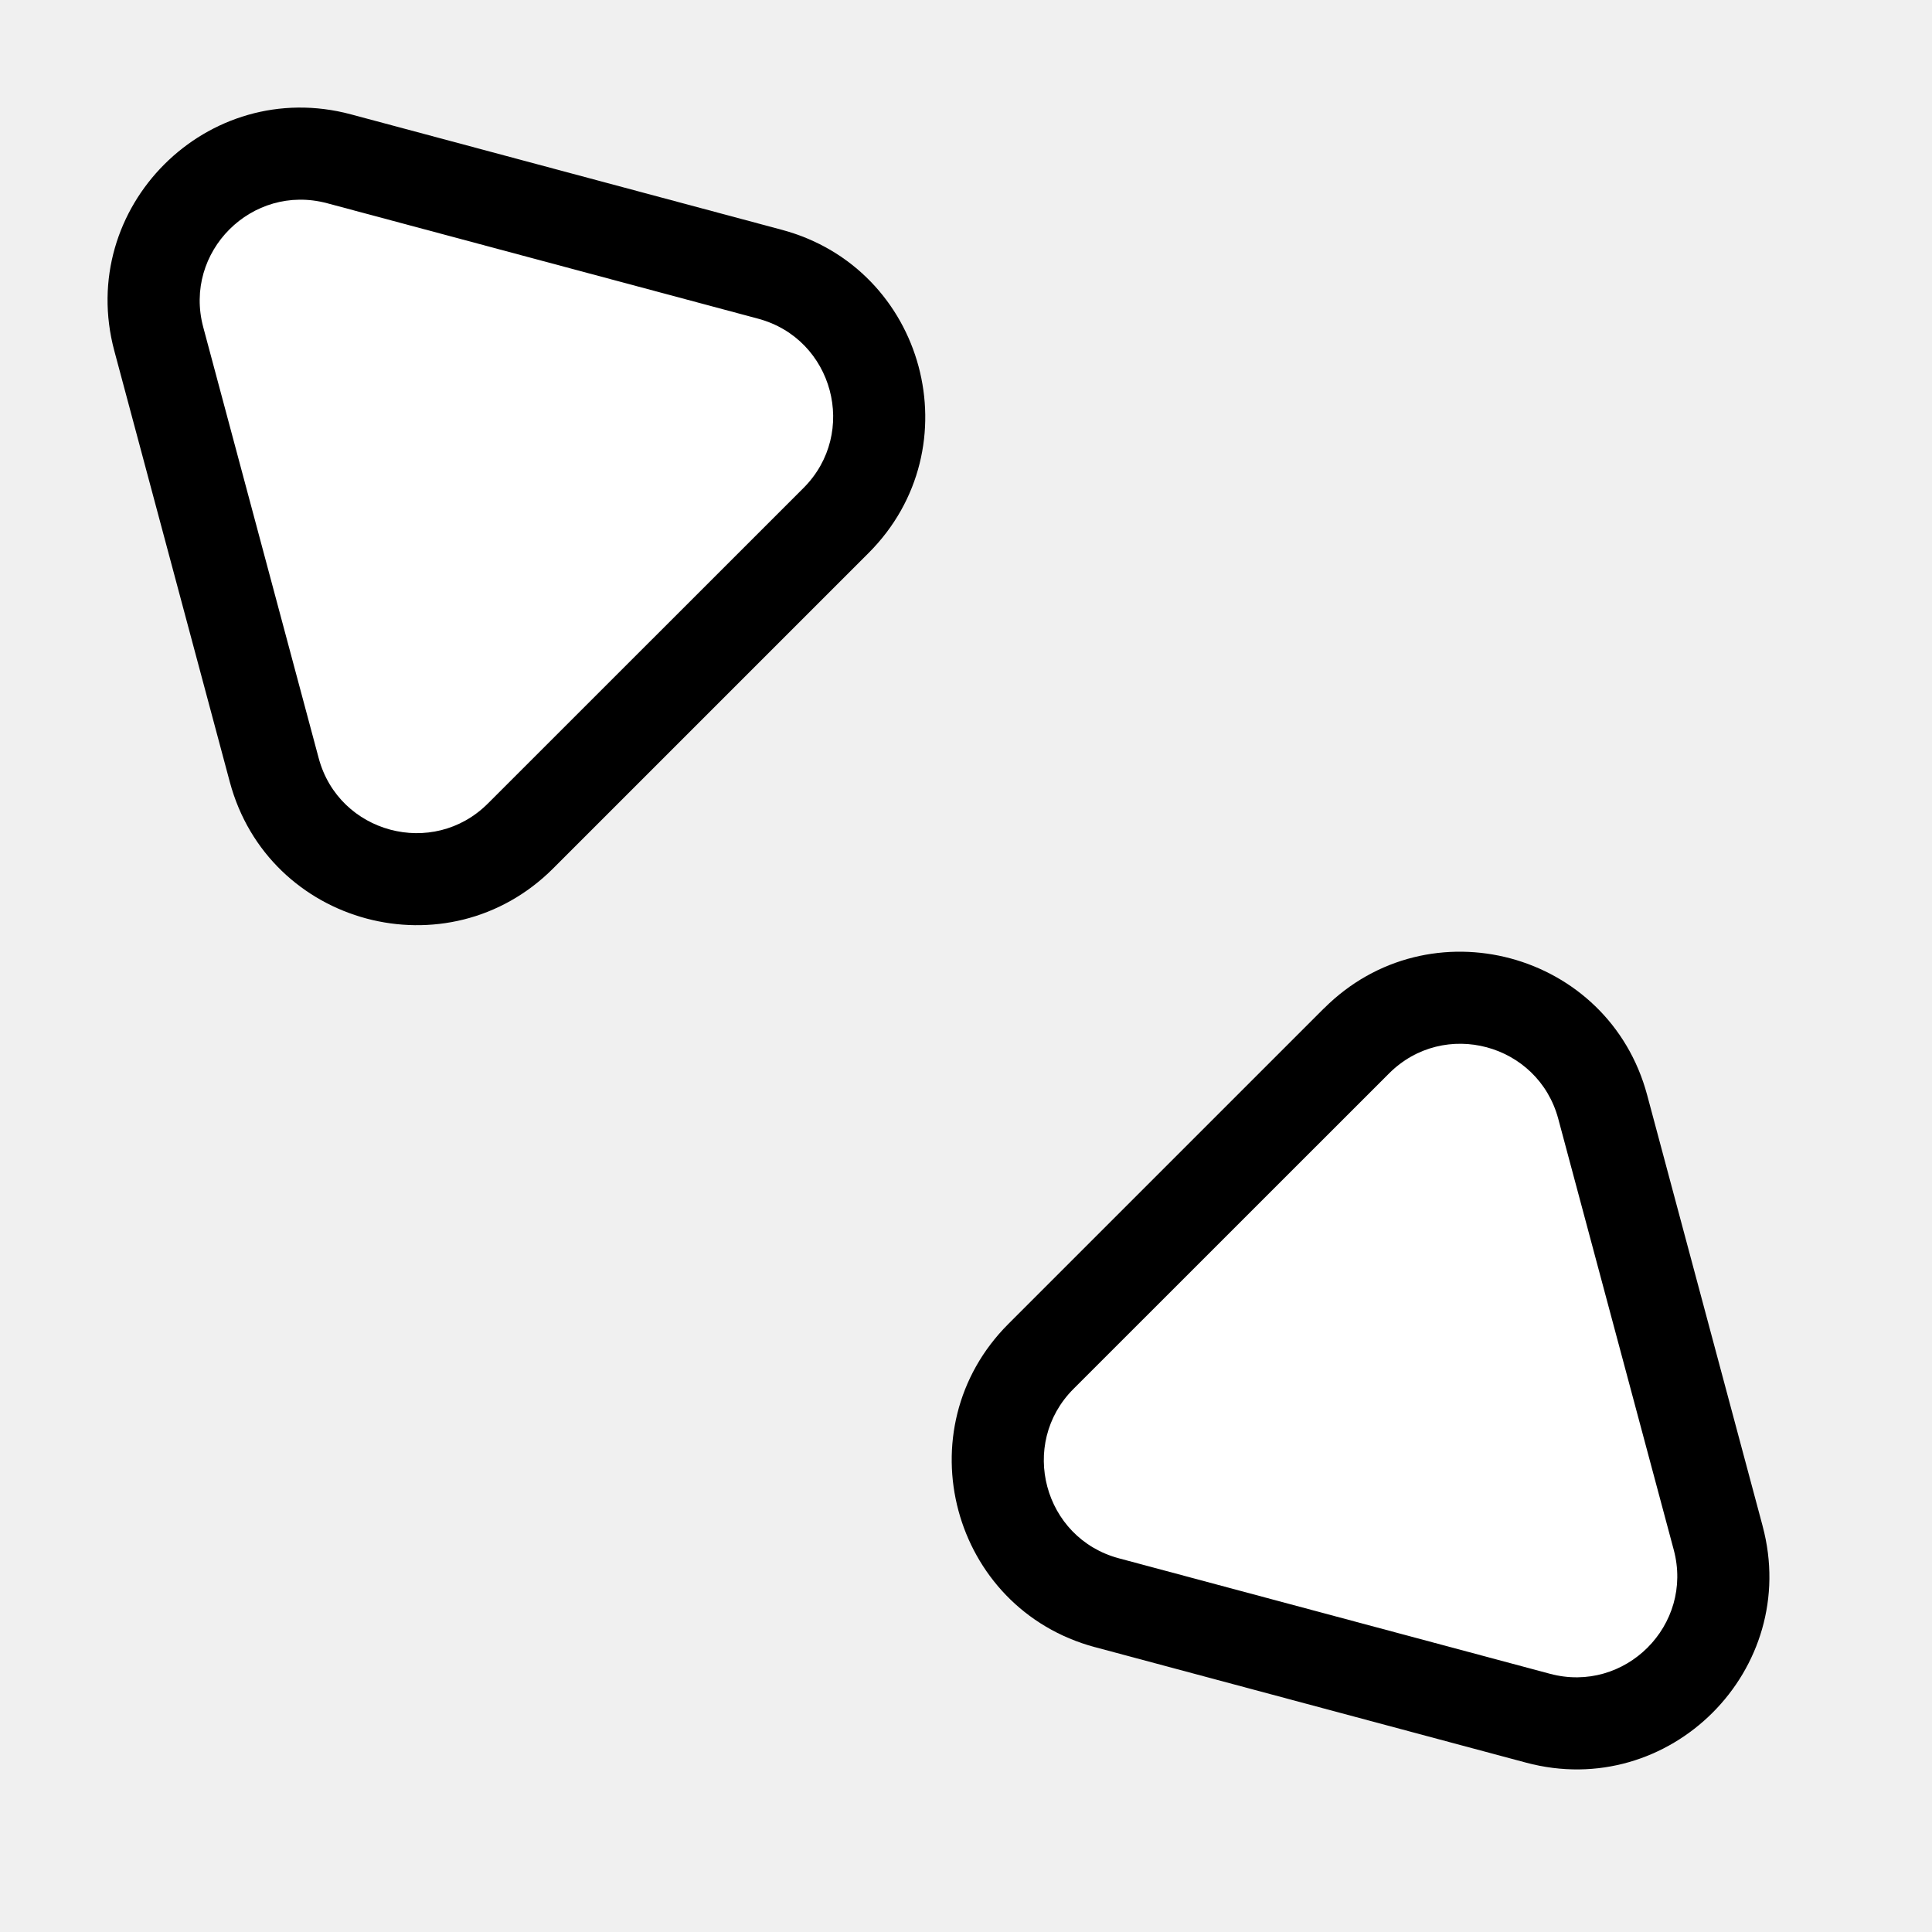
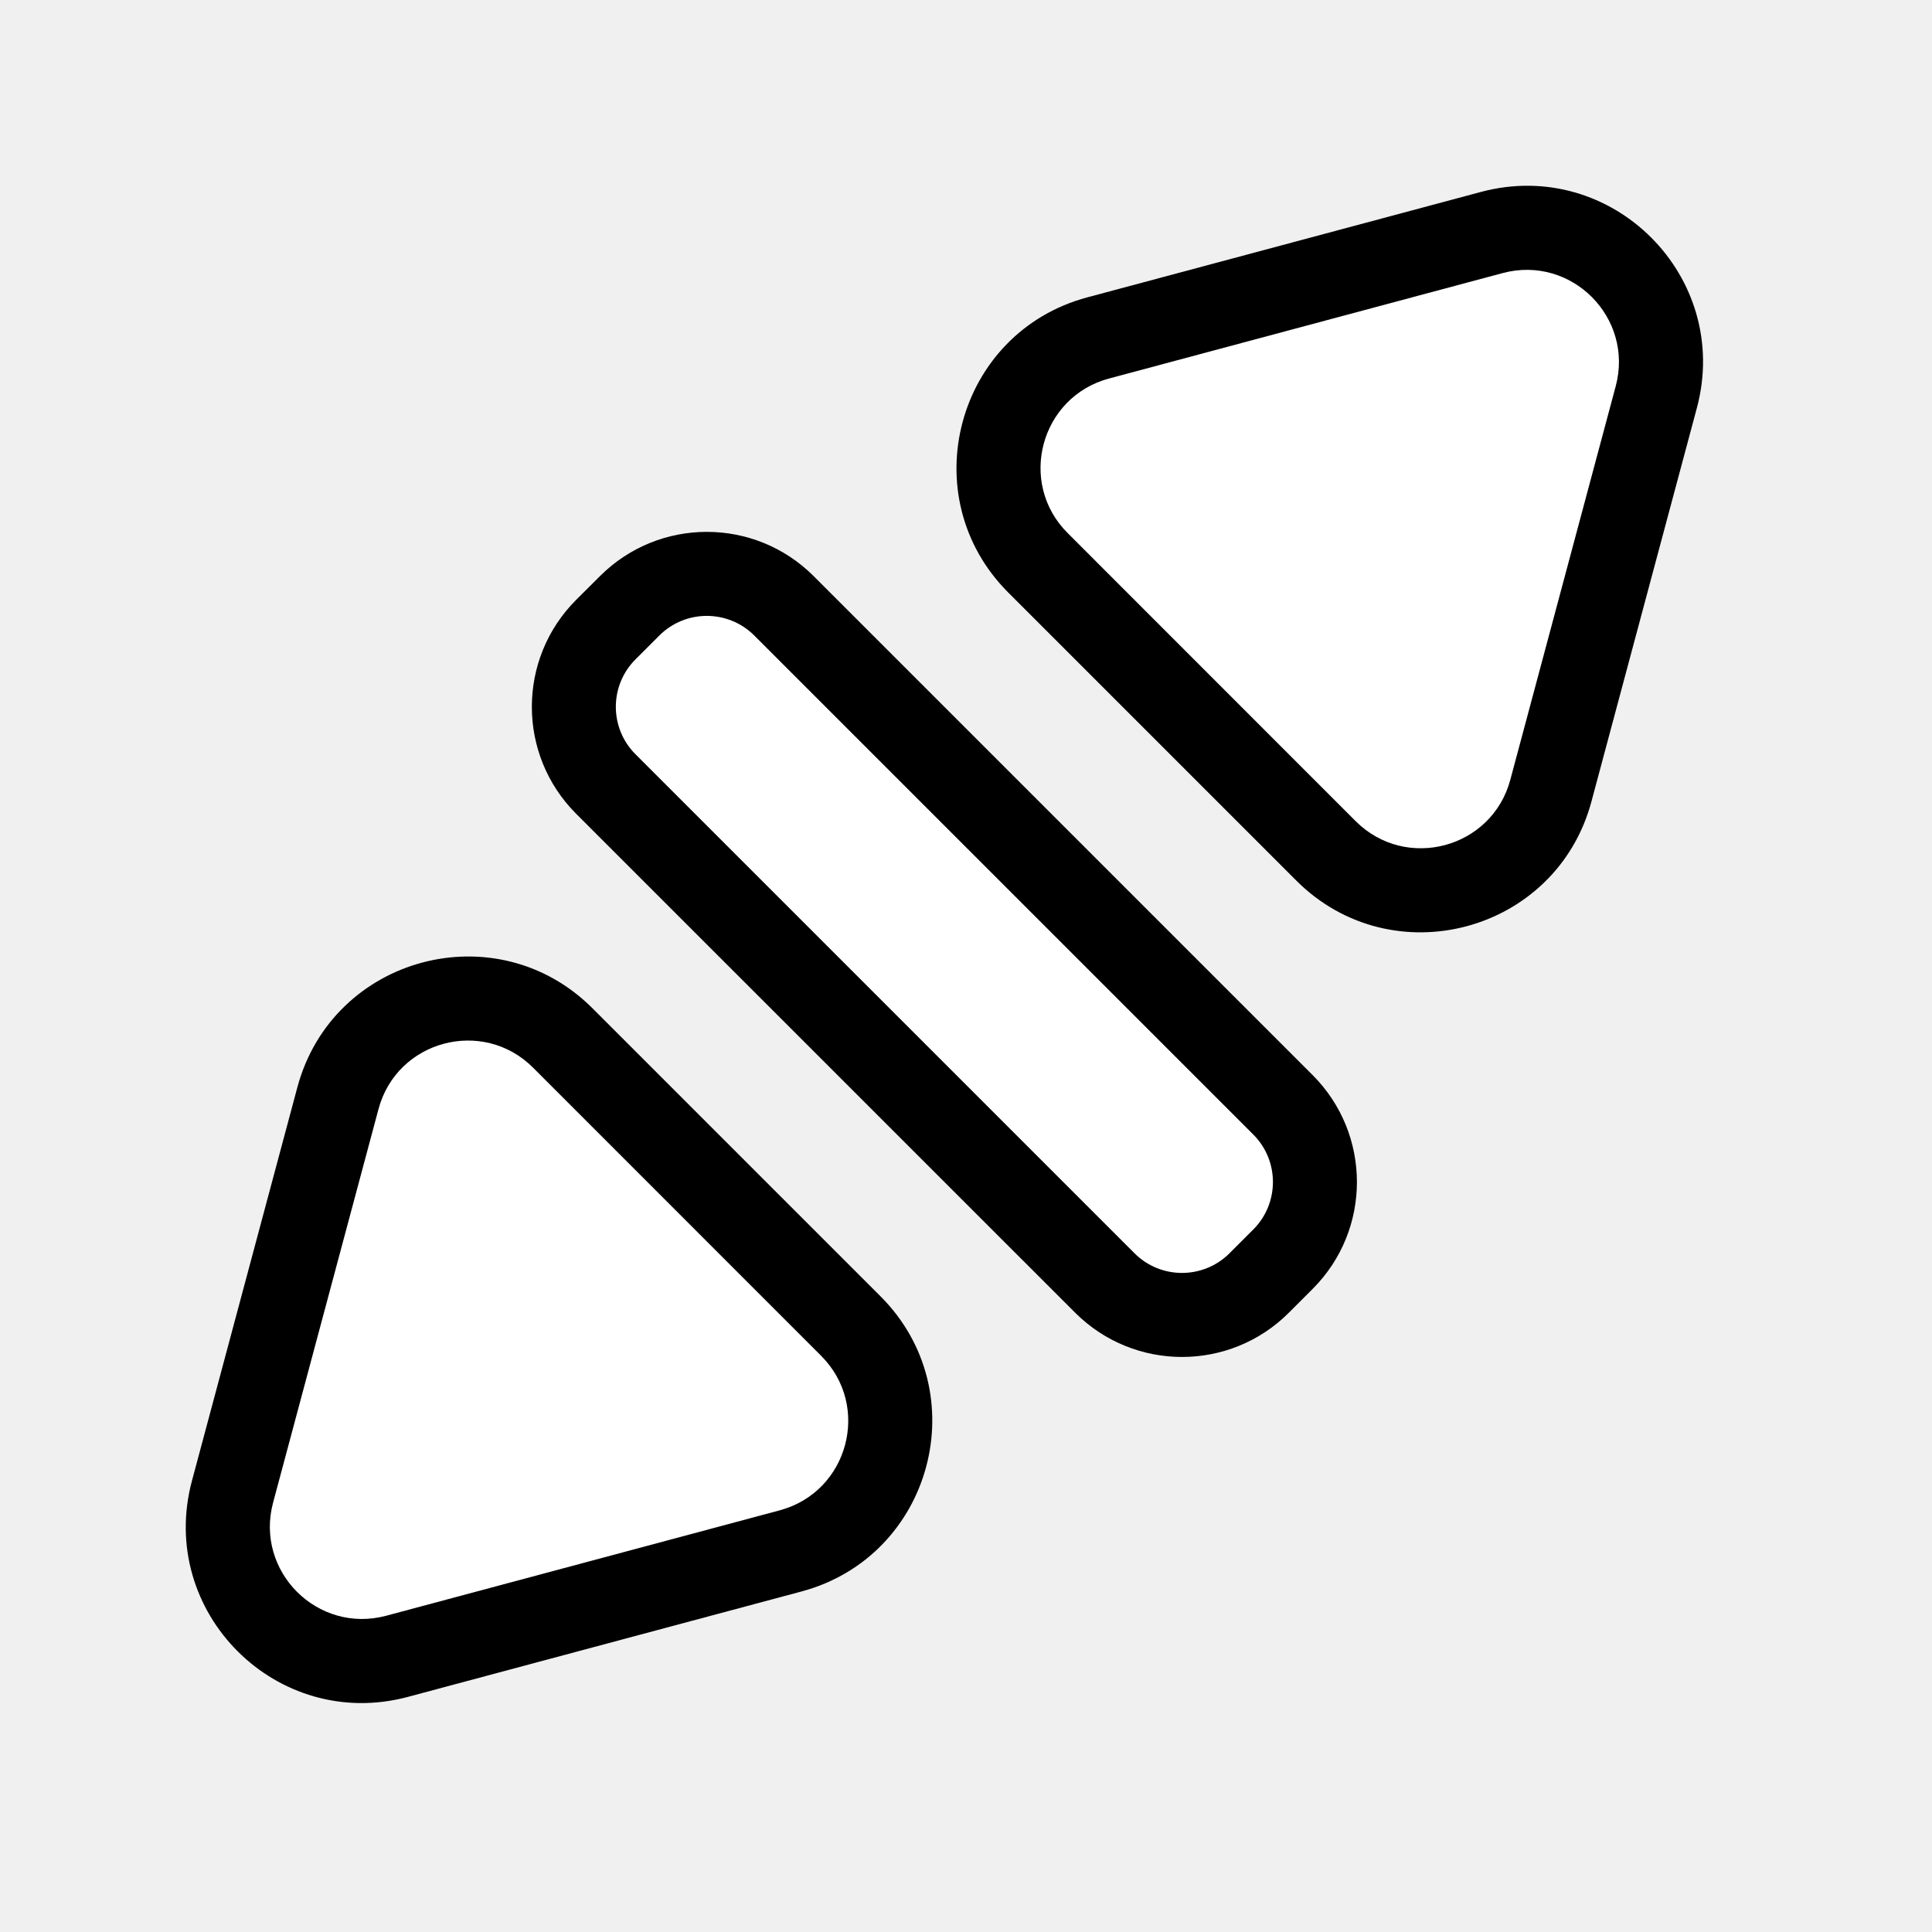
- <svg xmlns="http://www.w3.org/2000/svg" width="21" height="21" viewBox="0 0 21 21" fill="none">
-   <mask id="path-1-outside-1_584_484" maskUnits="userSpaceOnUse" x="-2.263" y="-2.225" width="24.749" height="24.749" fill="black">
-     <rect fill="white" x="-2.263" y="-2.225" width="24.749" height="24.749" />
-     <path d="M12.161 16.938C11.344 16.719 11.07 15.696 11.668 15.097L15.098 11.668C15.696 11.069 16.719 11.344 16.938 12.162L18.193 16.846C18.412 17.664 17.664 18.413 16.846 18.193L12.161 16.938ZM5.304 8.733C4.706 9.332 3.683 9.058 3.464 8.241L2.209 3.556C1.99 2.738 2.738 1.99 3.556 2.209L8.241 3.464C9.058 3.683 9.332 4.705 8.734 5.304L5.304 8.733Z" />
-   </mask>
-   <path d="M12.161 16.938C11.344 16.719 11.07 15.696 11.668 15.097L15.098 11.668C15.696 11.069 16.719 11.344 16.938 12.162L18.193 16.846C18.412 17.664 17.664 18.413 16.846 18.193L12.161 16.938ZM5.304 8.733C4.706 9.332 3.683 9.058 3.464 8.241L2.209 3.556C1.99 2.738 2.738 1.99 3.556 2.209L8.241 3.464C9.058 3.683 9.332 4.705 8.734 5.304L5.304 8.733Z" fill="white" />
-   <path d="M12.161 16.938L11.902 17.904L11.903 17.904L12.161 16.938ZM15.098 11.668L14.391 10.961L14.39 10.961L15.098 11.668ZM16.938 12.162L15.972 12.42L15.972 12.42L16.938 12.162ZM18.193 16.846L19.159 16.588L19.159 16.587L18.193 16.846ZM16.846 18.193L16.587 19.159L16.587 19.159L16.846 18.193ZM3.464 8.241L2.498 8.5L2.498 8.5L3.464 8.241ZM2.209 3.556L1.243 3.815L1.243 3.815L2.209 3.556ZM3.556 2.209L3.815 1.243L3.815 1.243L3.556 2.209ZM8.241 3.464L7.982 4.43L7.982 4.43L8.241 3.464ZM8.734 5.304L9.441 6.011L9.441 6.011L8.734 5.304ZM12.161 16.938L12.42 15.972C12.394 15.965 12.382 15.956 12.375 15.948C12.365 15.938 12.355 15.922 12.35 15.901C12.344 15.88 12.345 15.862 12.348 15.848C12.351 15.838 12.356 15.823 12.376 15.804L11.668 15.097L10.961 14.39C9.818 15.533 10.341 17.485 11.902 17.904L12.161 16.938ZM11.668 15.097L12.376 15.804L15.805 12.375L15.098 11.668L14.39 10.961L10.961 14.39L11.668 15.097ZM15.098 11.668L15.805 12.375C15.824 12.356 15.838 12.35 15.848 12.348C15.862 12.345 15.88 12.344 15.901 12.349C15.921 12.355 15.937 12.365 15.947 12.374C15.955 12.382 15.965 12.394 15.972 12.42L16.938 12.162L17.904 11.903C17.486 10.342 15.534 9.817 14.391 10.961L15.098 11.668ZM16.938 12.162L15.972 12.42L17.227 17.105L18.193 16.846L19.159 16.587L17.904 11.903L16.938 12.162ZM18.193 16.846L17.227 17.105C17.234 17.131 17.232 17.146 17.229 17.157C17.225 17.17 17.216 17.186 17.201 17.201C17.186 17.217 17.17 17.225 17.157 17.229C17.146 17.232 17.131 17.234 17.105 17.227L16.846 18.193L16.587 19.159C18.149 19.578 19.577 18.148 19.159 16.588L18.193 16.846ZM16.846 18.193L17.105 17.227L12.42 15.972L12.161 16.938L11.903 17.904L16.587 19.159L16.846 18.193ZM5.304 8.733L4.597 8.026C4.578 8.045 4.564 8.051 4.553 8.053C4.539 8.057 4.521 8.058 4.5 8.052C4.48 8.047 4.464 8.037 4.454 8.027C4.447 8.02 4.437 8.008 4.43 7.982L3.464 8.241L2.498 8.5C2.917 10.062 4.869 10.582 6.012 9.44L5.304 8.733ZM3.464 8.241L4.43 7.982L3.175 3.297L2.209 3.556L1.243 3.815L2.498 8.5L3.464 8.241ZM2.209 3.556L3.175 3.297C3.168 3.271 3.17 3.256 3.173 3.246C3.177 3.232 3.185 3.216 3.201 3.201C3.216 3.186 3.232 3.177 3.245 3.173C3.256 3.17 3.271 3.168 3.297 3.175L3.556 2.209L3.815 1.243C2.253 0.825 0.824 2.253 1.243 3.815L2.209 3.556ZM3.556 2.209L3.297 3.175L7.982 4.43L8.241 3.464L8.499 2.498L3.815 1.243L3.556 2.209ZM8.241 3.464L7.982 4.43C8.008 4.437 8.02 4.447 8.028 4.455C8.037 4.465 8.047 4.48 8.052 4.501C8.058 4.521 8.057 4.539 8.054 4.553C8.051 4.563 8.046 4.578 8.026 4.597L8.734 5.304L9.441 6.011C10.584 4.868 10.061 2.917 8.499 2.498L8.241 3.464ZM8.734 5.304L8.026 4.597L4.597 8.026L5.304 8.733L6.012 9.44L9.441 6.011L8.734 5.304Z" fill="black" mask="url(#path-1-outside-1_584_484)" />
+ <svg xmlns="http://www.w3.org/2000/svg" width="23" height="23" viewBox="0 0 23 23" fill="none">
+   <g id="resize_diagonal_right">
+     <g id="Union">
+       <mask id="path-1-outside-1_545_2" maskUnits="userSpaceOnUse" x="-1.414" y="-1.556" width="25.456" height="25.456" fill="black">
+         <rect fill="white" x="-1.414" y="-1.556" width="25.456" height="25.456" />
+         <path d="M7.849 7.566C8.161 7.254 8.667 7.254 8.98 7.566L14.92 13.506C15.232 13.818 15.232 14.325 14.92 14.637L14.637 14.92C14.324 15.232 13.818 15.232 13.506 14.92L7.566 8.98C7.253 8.668 7.253 8.161 7.566 7.849L7.849 7.566ZM4.506 13.203C4.725 12.385 5.747 12.112 6.346 12.71L9.775 16.14C10.374 16.738 10.101 17.76 9.283 17.98L4.598 19.235C3.78 19.454 3.032 18.706 3.251 17.888L4.506 13.203ZM12.71 6.346C12.111 5.748 12.385 4.725 13.203 4.506L17.888 3.251C18.706 3.032 19.453 3.78 19.235 4.597L17.98 9.283C17.761 10.101 16.738 10.374 16.139 9.776L12.71 6.346Z" />
+       </mask>
+       <path d="M7.849 7.566C8.161 7.254 8.667 7.254 8.98 7.566L14.92 13.506C15.232 13.818 15.232 14.325 14.92 14.637L14.637 14.92C14.324 15.232 13.818 15.232 13.506 14.92L7.566 8.98C7.253 8.668 7.253 8.161 7.566 7.849L7.849 7.566ZM4.506 13.203C4.725 12.385 5.747 12.112 6.346 12.71L9.775 16.14C10.374 16.738 10.101 17.76 9.283 17.98L4.598 19.235C3.78 19.454 3.032 18.706 3.251 17.888L4.506 13.203ZM12.71 6.346C12.111 5.748 12.385 4.725 13.203 4.506L17.888 3.251C18.706 3.032 19.453 3.78 19.235 4.597L17.98 9.283C17.761 10.101 16.738 10.374 16.139 9.776L12.71 6.346Z" fill="white" />
+       <path d="M7.849 7.566L7.142 6.859L7.142 6.859L7.849 7.566ZM8.98 7.566L9.687 6.859L9.687 6.859L8.98 7.566ZM14.92 13.506L15.627 12.799L15.627 12.799L14.92 13.506ZM14.92 14.637L15.627 15.344L15.627 15.344L14.92 14.637ZM14.637 14.92L15.343 15.628L15.344 15.627L14.637 14.92ZM13.506 14.92L12.799 15.627L12.799 15.627L13.506 14.92ZM7.566 8.98L6.858 9.687L6.858 9.687L7.566 8.98ZM7.566 7.849L6.858 7.142L6.858 7.142L7.566 7.849ZM4.506 13.203L3.54 12.944L3.54 12.944L4.506 13.203ZM9.283 17.98L9.542 18.946L9.542 18.946L9.283 17.98ZM4.598 19.235L4.339 18.269L4.339 18.269L4.598 19.235ZM3.251 17.888L4.217 18.147L4.217 18.147L3.251 17.888ZM13.203 4.506L12.944 3.54L12.944 3.54L13.203 4.506ZM17.888 3.251L17.63 2.285L17.63 2.285L17.888 3.251ZM19.235 4.597L20.201 4.856L20.201 4.856L19.235 4.597ZM17.98 9.283L18.946 9.541L18.946 9.541L17.98 9.283ZM7.849 7.566L8.556 8.273C8.477 8.351 8.351 8.351 8.273 8.273L8.98 7.566L9.687 6.859C8.984 6.156 7.845 6.156 7.142 6.859L7.849 7.566ZM8.98 7.566L8.273 8.273L14.213 14.213L14.92 13.506L15.627 12.799L9.687 6.859L8.98 7.566ZM14.92 13.506L14.213 14.213C14.135 14.135 14.134 14.008 14.213 13.93L14.92 14.637L15.627 15.344C16.33 14.641 16.329 13.502 15.627 12.799L14.92 13.506ZM14.92 14.637L14.213 13.93L13.93 14.213L14.637 14.92L15.344 15.627L15.627 15.344L14.92 14.637ZM14.637 14.92L13.93 14.213C14.008 14.135 14.134 14.135 14.213 14.213L13.506 14.92L12.799 15.627C13.502 16.33 14.641 16.33 15.343 15.628L14.637 14.92ZM13.506 14.92L14.213 14.213L8.273 8.273L7.566 8.98L6.858 9.687L12.799 15.627L13.506 14.92ZM7.566 8.98L8.273 8.273C8.351 8.352 8.351 8.478 8.273 8.556L7.566 7.849L6.858 7.142C6.156 7.845 6.156 8.984 6.858 9.687L7.566 8.98ZM7.566 7.849L8.273 8.556L8.556 8.273L7.849 7.566L7.142 6.859L6.858 7.142L7.566 7.849ZM4.506 13.203L5.472 13.462C5.479 13.436 5.488 13.424 5.496 13.416C5.506 13.407 5.522 13.397 5.542 13.392C5.563 13.386 5.581 13.387 5.595 13.39C5.605 13.393 5.62 13.398 5.639 13.418L6.346 12.71L7.053 12.003C5.911 10.861 3.959 11.382 3.54 12.944L4.506 13.203ZM6.346 12.71L5.639 13.418L9.068 16.847L9.775 16.14L10.482 15.432L7.053 12.003L6.346 12.71ZM9.775 16.14L9.068 16.847C9.087 16.866 9.093 16.88 9.096 16.891C9.099 16.904 9.1 16.923 9.094 16.944C9.089 16.964 9.079 16.98 9.069 16.99C9.062 16.997 9.05 17.007 9.024 17.014L9.283 17.98L9.542 18.946C11.103 18.527 11.625 16.575 10.482 15.432L9.775 16.14ZM9.283 17.98L9.024 17.014L4.339 18.269L4.598 19.235L4.856 20.201L9.542 18.946L9.283 17.98ZM4.598 19.235L4.339 18.269C4.313 18.276 4.297 18.273 4.287 18.27C4.274 18.267 4.258 18.258 4.243 18.243C4.228 18.228 4.219 18.212 4.215 18.199C4.212 18.189 4.21 18.173 4.217 18.147L3.251 17.888L2.285 17.629C1.867 19.191 3.295 20.619 4.856 20.201L4.598 19.235ZM3.251 17.888L4.217 18.147L5.472 13.461L4.506 13.203L3.54 12.944L2.285 17.629L3.251 17.888ZM12.71 6.346L13.417 5.639C13.398 5.62 13.393 5.606 13.39 5.595C13.386 5.582 13.386 5.563 13.391 5.542C13.397 5.522 13.407 5.506 13.416 5.496C13.424 5.488 13.436 5.478 13.462 5.471L13.203 4.506L12.944 3.54C11.383 3.958 10.86 5.911 12.003 7.054L12.71 6.346ZM13.203 4.506L13.462 5.471L18.147 4.217L17.888 3.251L17.63 2.285L12.944 3.54L13.203 4.506ZM17.888 3.251L18.147 4.217C18.173 4.21 18.188 4.212 18.199 4.215C18.212 4.219 18.228 4.228 18.243 4.243C18.258 4.258 18.267 4.274 18.27 4.287C18.273 4.298 18.276 4.313 18.269 4.339L19.235 4.597L20.201 4.856C20.618 3.295 19.191 1.867 17.63 2.285L17.888 3.251ZM19.235 4.597L18.269 4.339L17.014 9.024L17.98 9.283L18.946 9.541L20.201 4.856L19.235 4.597ZM17.98 9.283L17.014 9.024C17.007 9.05 16.998 9.062 16.99 9.069C16.98 9.079 16.964 9.089 16.943 9.094C16.923 9.1 16.904 9.099 16.89 9.096C16.88 9.093 16.865 9.088 16.846 9.069L16.139 9.776L15.432 10.483C16.575 11.626 18.528 11.103 18.946 9.541L17.98 9.283ZM16.139 9.776L16.846 9.069L13.417 5.639L12.71 6.346L12.003 7.054L15.432 10.483L16.139 9.776Z" fill="black" mask="url(#path-1-outside-1_545_2)" />
+     </g>
+   </g>
</svg>
